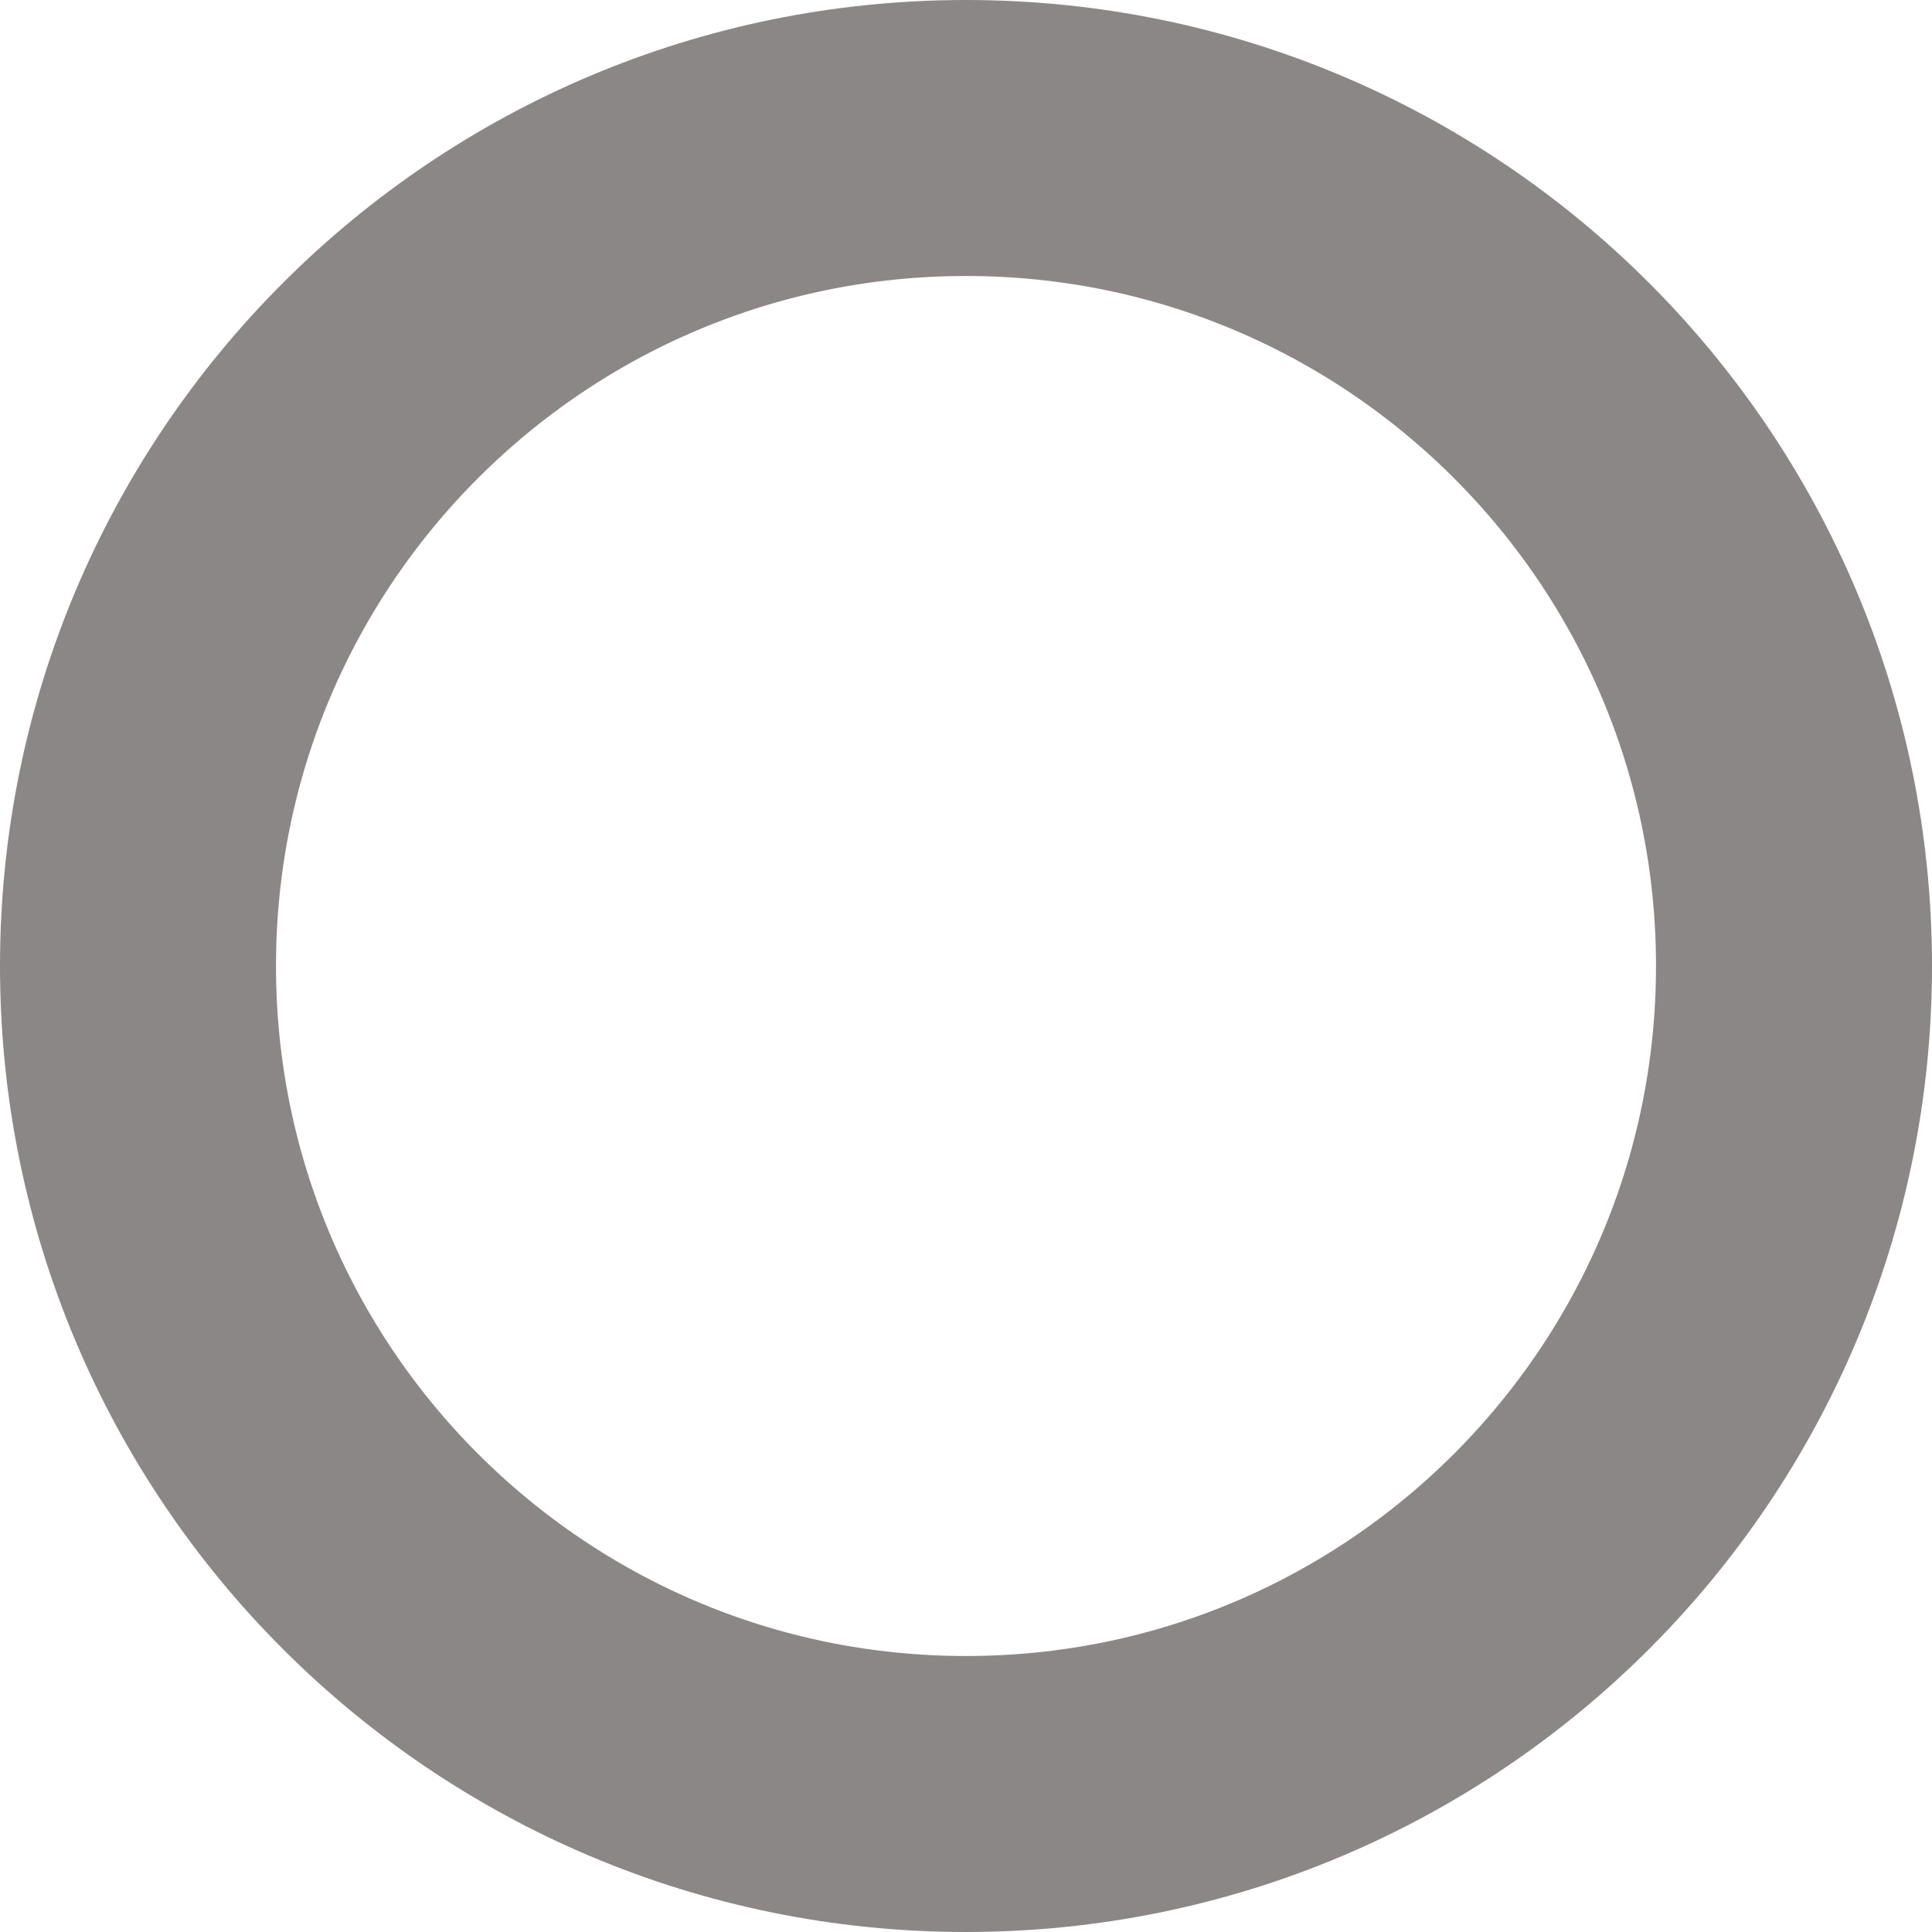
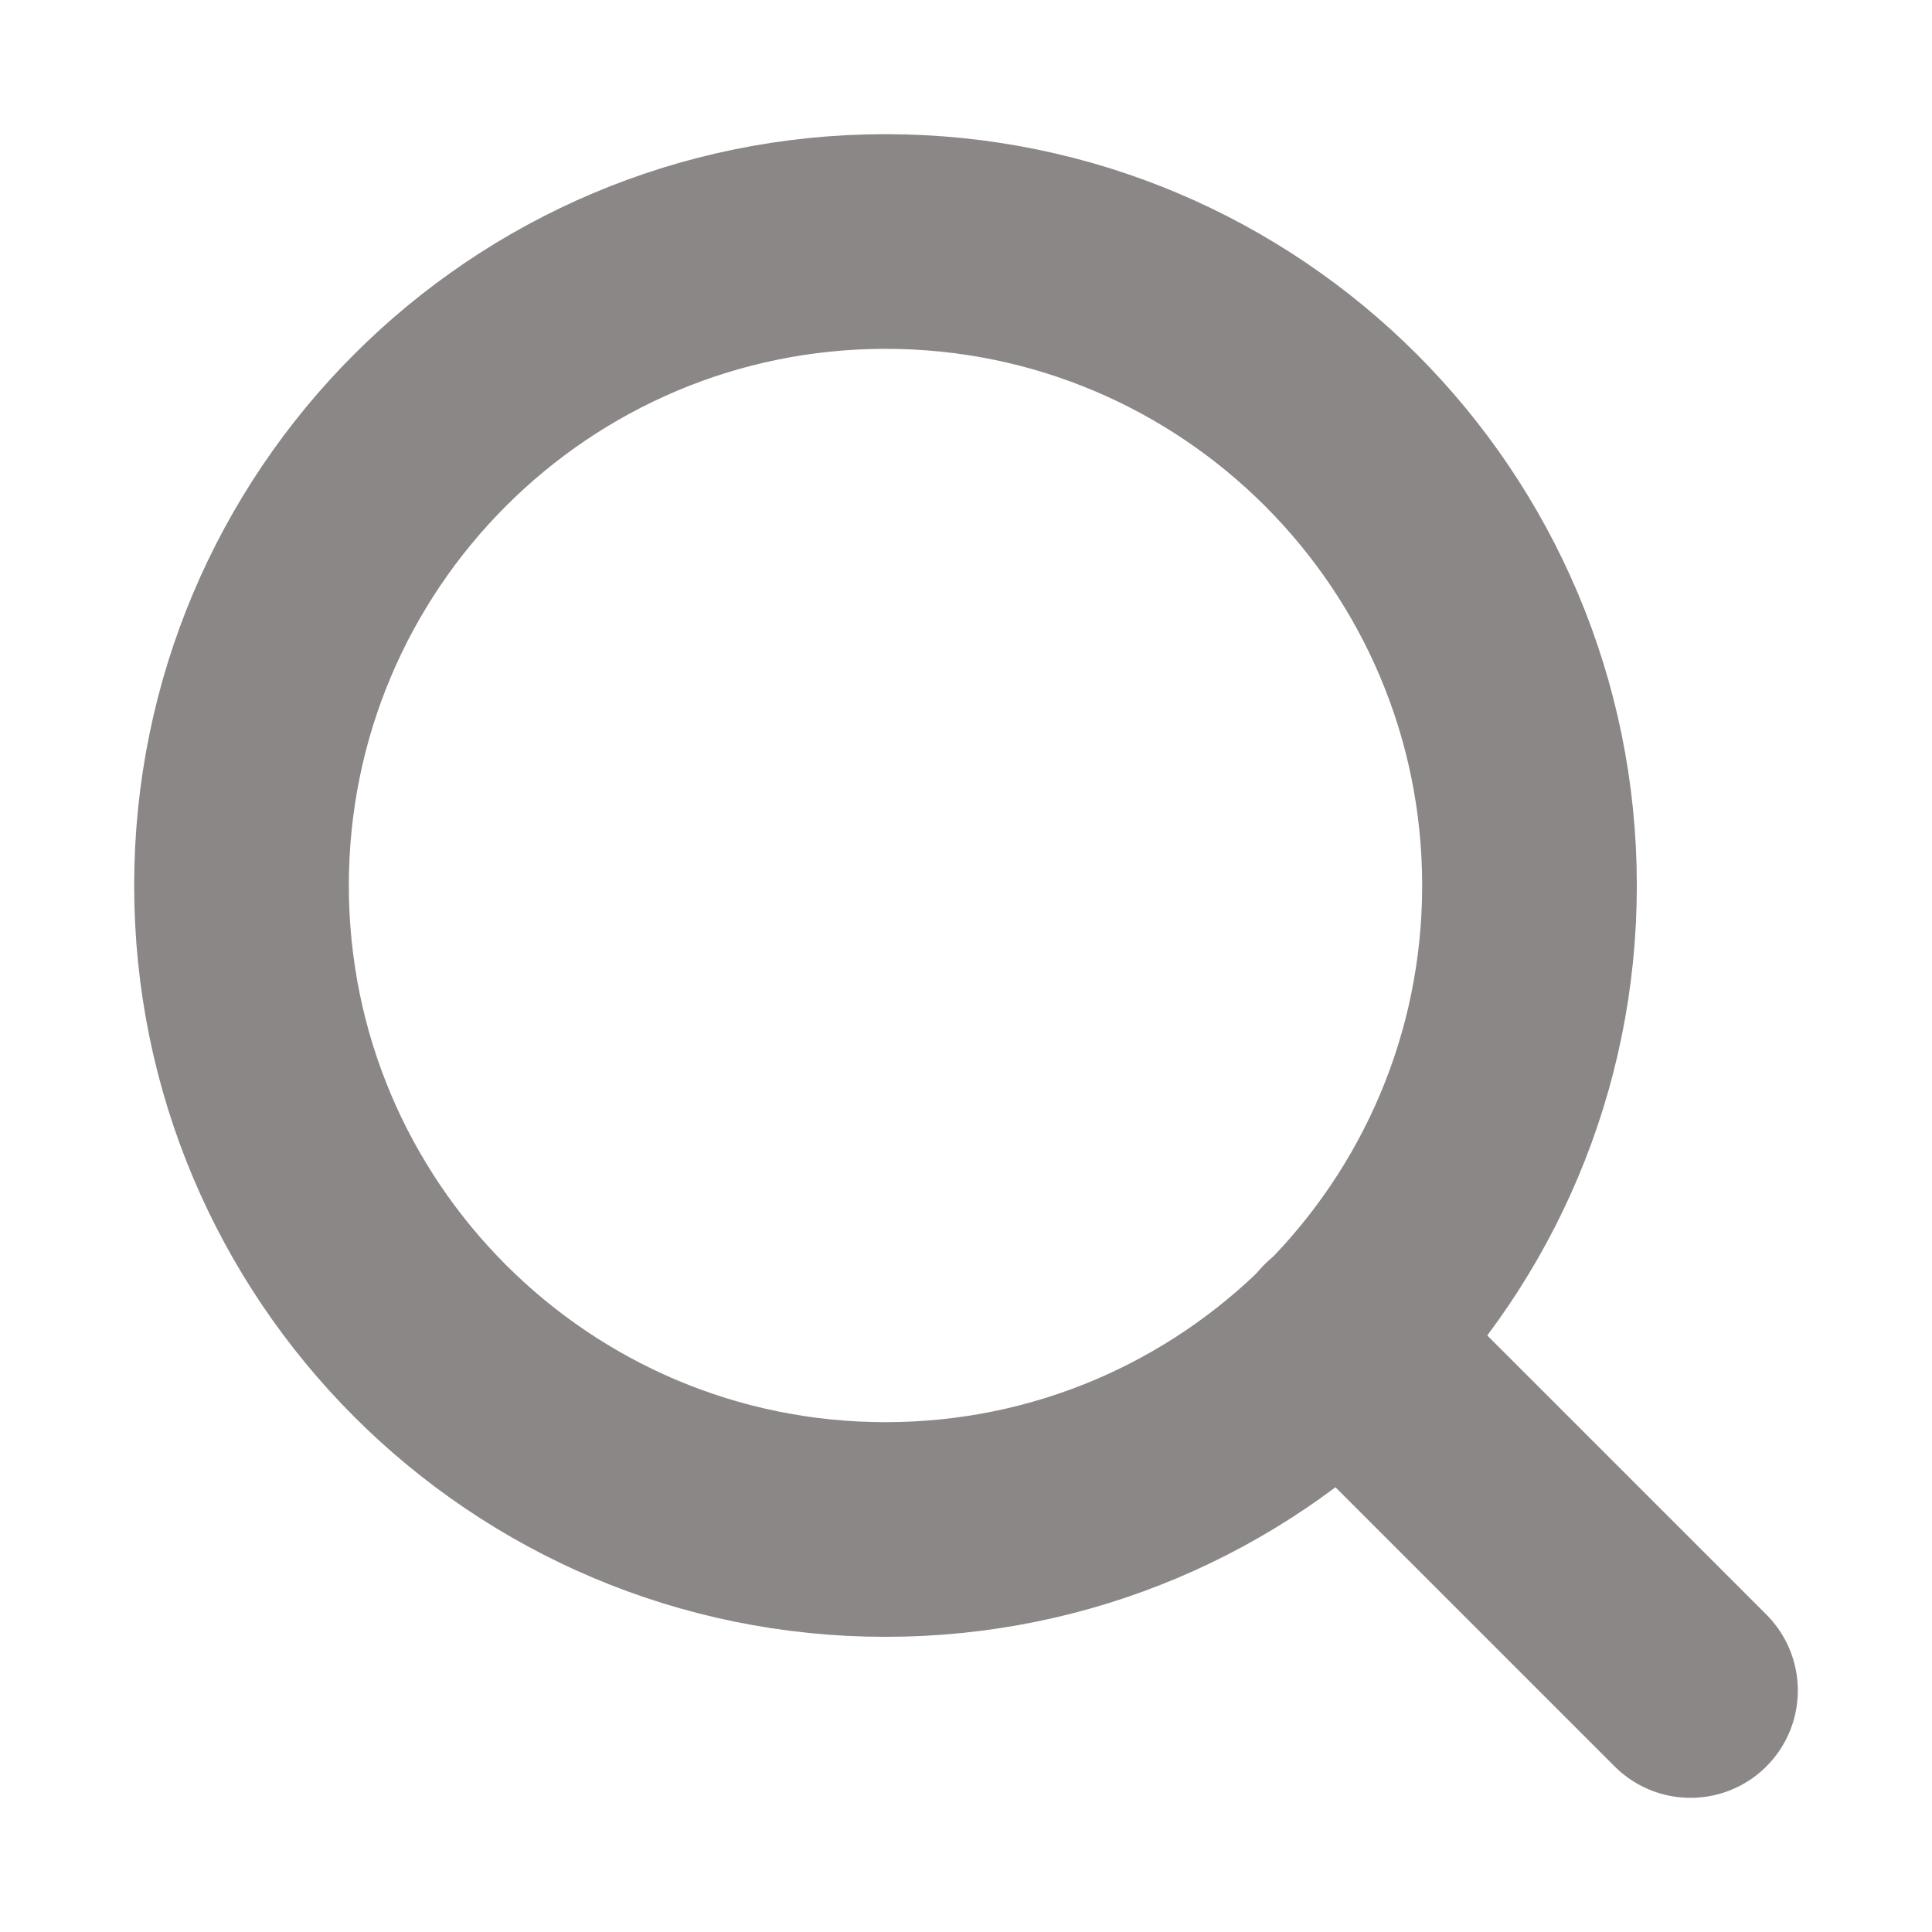
- <svg xmlns="http://www.w3.org/2000/svg" width="14" height="14" viewBox="0 0 14 14" fill="none">
-   <path d="M7 13C10.314 13 13 10.314 13 7C13 3.686 10.314 1 7 1C3.686 1 1 3.686 1 7C1 10.314 3.686 13 7 13Z" stroke="#8C8787" stroke-width="2" stroke-linecap="round" stroke-linejoin="round" />
+ <svg xmlns="http://www.w3.org/2000/svg" width="18" height="18" viewBox="0 0 18 18" fill="none">
+   <path d="M8.25 14.25C11.564 14.25 14.25 11.564 14.25 8.25C14.25 4.936 11.564 2.25 8.25 2.25C4.936 2.25 2.25 4.936 2.25 8.25C2.25 11.564 4.936 14.25 8.25 14.25Z" stroke="#8C8787" stroke-width="2" stroke-linecap="round" stroke-linejoin="round" />
+   <path d="M15.75 15.75L12.488 12.488" stroke="#8C8787" stroke-width="2" stroke-linecap="round" stroke-linejoin="round" />
</svg>
